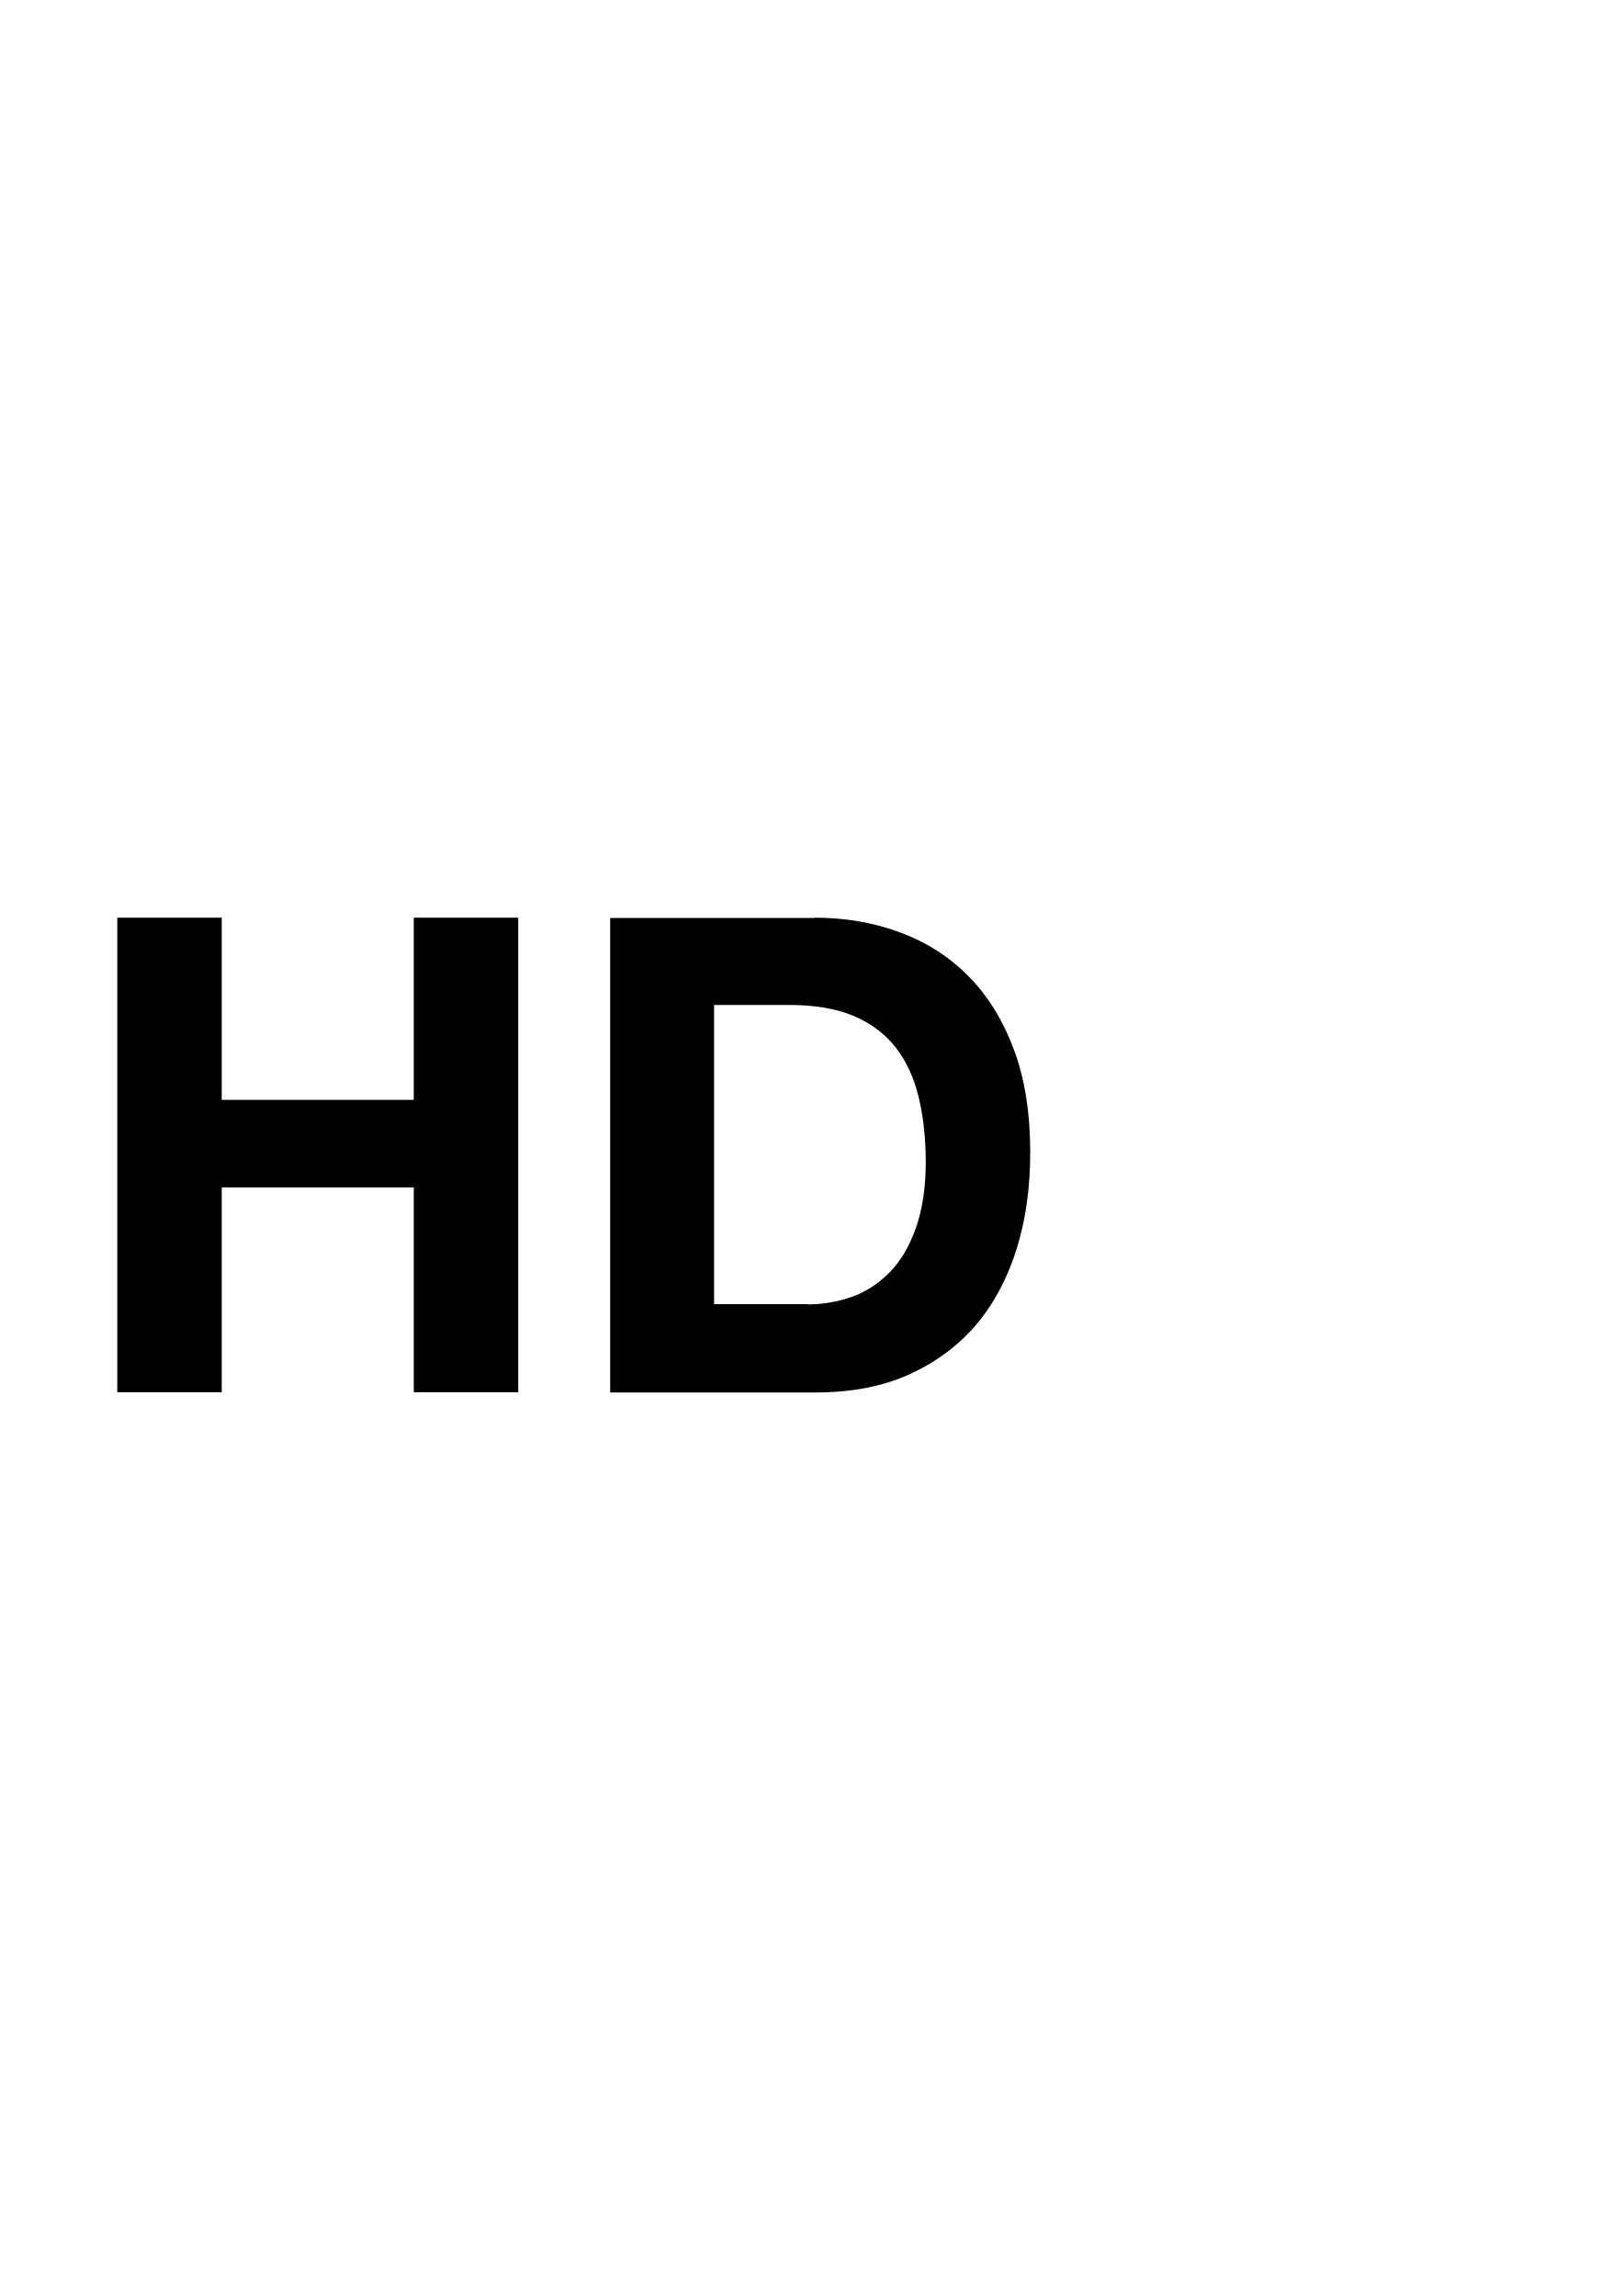
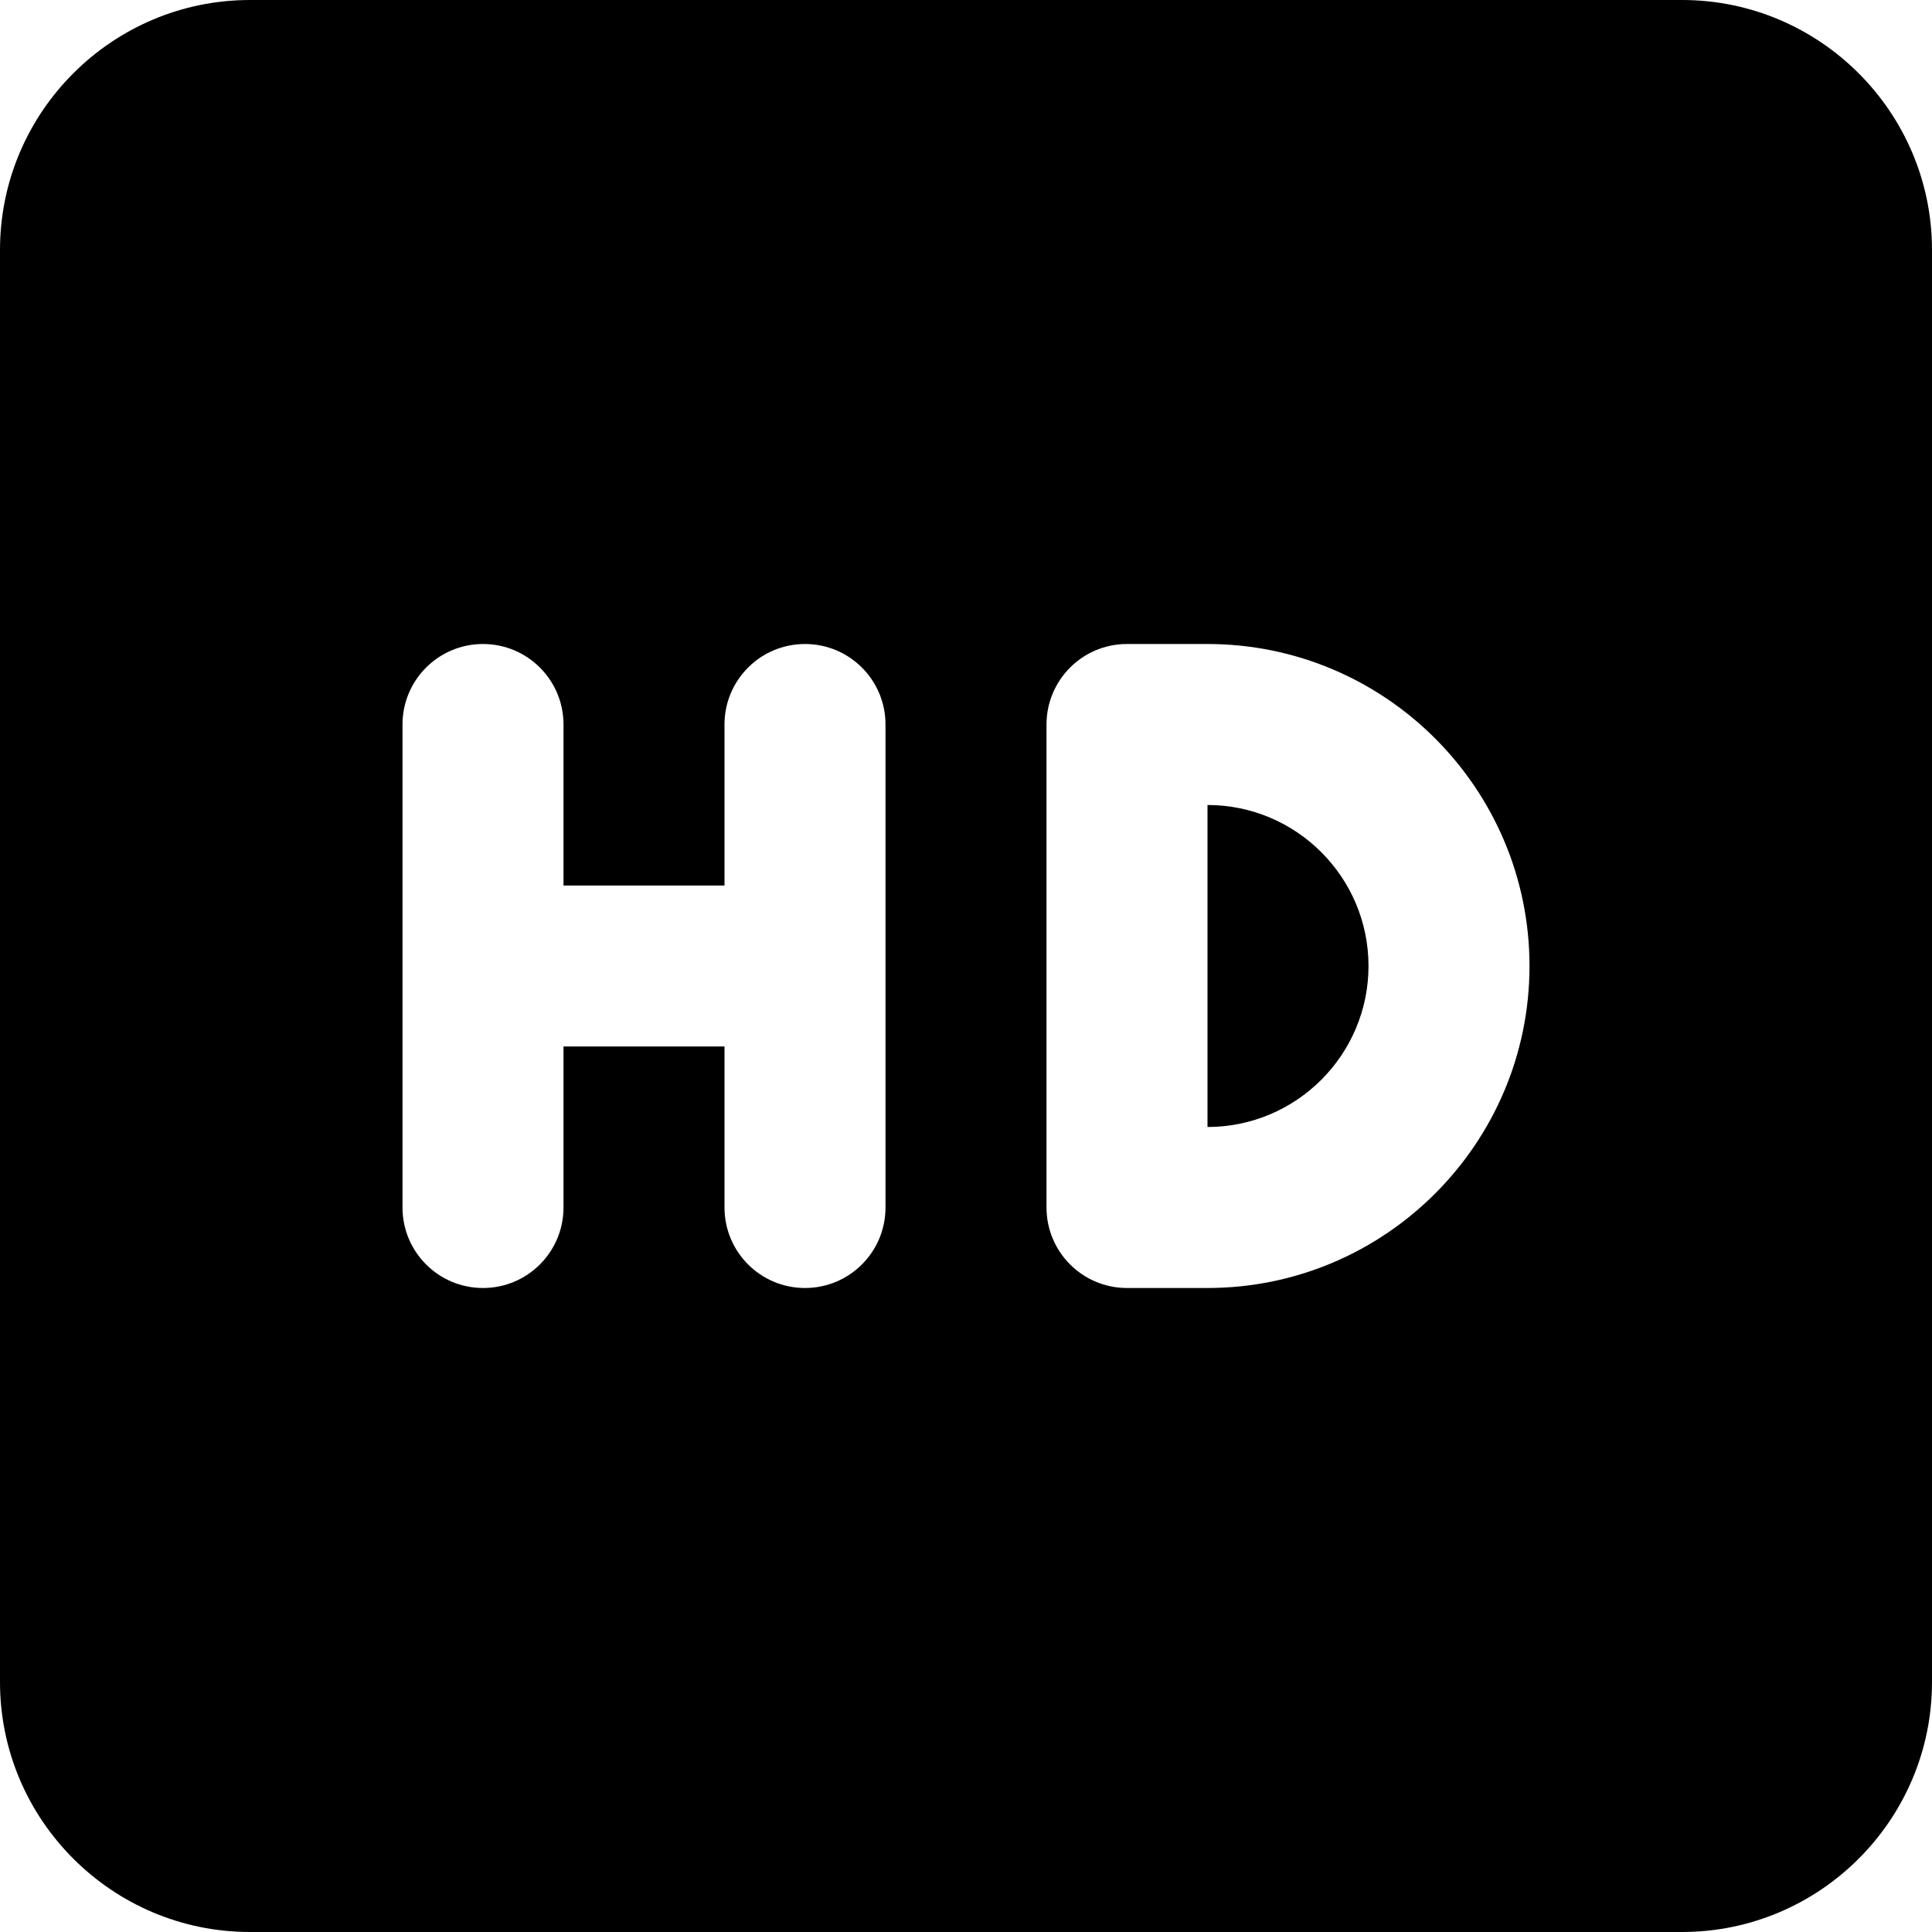
- <svg xmlns="http://www.w3.org/2000/svg" version="1.1" id="Ebene_1" x="0px" y="0px" viewBox="0 0 595.3 841.9" enable-background="new 0 0 595.3 841.9" xml:space="preserve">
+ <svg xmlns="http://www.w3.org/2000/svg" version="1.1" id="Layer_1" x="0px" y="0px" viewBox="0 0 512 512" style="enable-background:new 0 0 512 512;" xml:space="preserve">
  <g>
-     <path d="M81.3,336.5v66.8h70.4v-66.8H190v174h-38.3v-75.1H81.3v75.1H43v-174H81.3z" />
-     <path d="M298.7,336.5c11.2,0,21.6,1.8,31.3,5.4c9.7,3.6,18,8.9,25.1,16.1c7.1,7.2,12.6,16.1,16.6,26.8c4,10.7,6,23.3,6,37.8   c0,12.7-1.6,24.4-4.9,35.1c-3.3,10.7-8.2,20-14.7,27.8c-6.6,7.8-14.8,13.9-24.6,18.4c-9.8,4.5-21.4,6.7-34.7,6.7h-75.1v-174H298.7z    M296,478.3c5.5,0,10.9-0.9,16.1-2.7c5.2-1.8,9.8-4.8,13.9-8.9c4.1-4.1,7.3-9.5,9.7-16.2c2.4-6.7,3.7-14.8,3.7-24.4   c0-8.8-0.9-16.7-2.6-23.8s-4.5-13.1-8.4-18.2c-3.9-5-9.1-8.9-15.5-11.6c-6.4-2.7-14.3-4-23.8-4h-27.3v109.7H296z" />
+     <g>
+       <g>
+         <path d="M320,213.333v85.333c23.531,0,42.667-19.136,42.667-42.667S343.531,213.333,320,213.333z" />
+         <path d="M445.76,0H66.24C29.739,0,0,29.717,0,66.24v379.52C0,482.283,29.739,512,66.24,512h379.52     c36.501,0,66.24-29.717,66.24-66.24V66.24C512,29.717,482.261,0,445.76,0z M234.667,320c0,11.776-9.536,21.333-21.333,21.333     C201.536,341.333,192,331.776,192,320v-42.667h-42.667V320c0,11.776-9.536,21.333-21.333,21.333     c-11.797,0-21.333-9.557-21.333-21.333V192c0-11.776,9.536-21.333,21.333-21.333c11.797,0,21.333,9.557,21.333,21.333v42.667H192     V192c0-11.776,9.536-21.333,21.333-21.333c11.797,0,21.333,9.557,21.333,21.333V320z M320,341.333h-21.333     c-11.797,0-21.333-9.557-21.333-21.333V192c0-11.776,9.536-21.333,21.333-21.333H320c47.061,0,85.333,38.272,85.333,85.333     S367.061,341.333,320,341.333z" />
+       </g>
+     </g>
  </g>
+   <g>
+ </g>
+   <g>
+ </g>
+   <g>
+ </g>
+   <g>
+ </g>
+   <g>
+ </g>
+   <g>
+ </g>
+   <g>
+ </g>
+   <g>
+ </g>
+   <g>
+ </g>
+   <g>
+ </g>
+   <g>
+ </g>
+   <g>
+ </g>
+   <g>
+ </g>
+   <g>
+ </g>
+   <g>
+ </g>
</svg>
